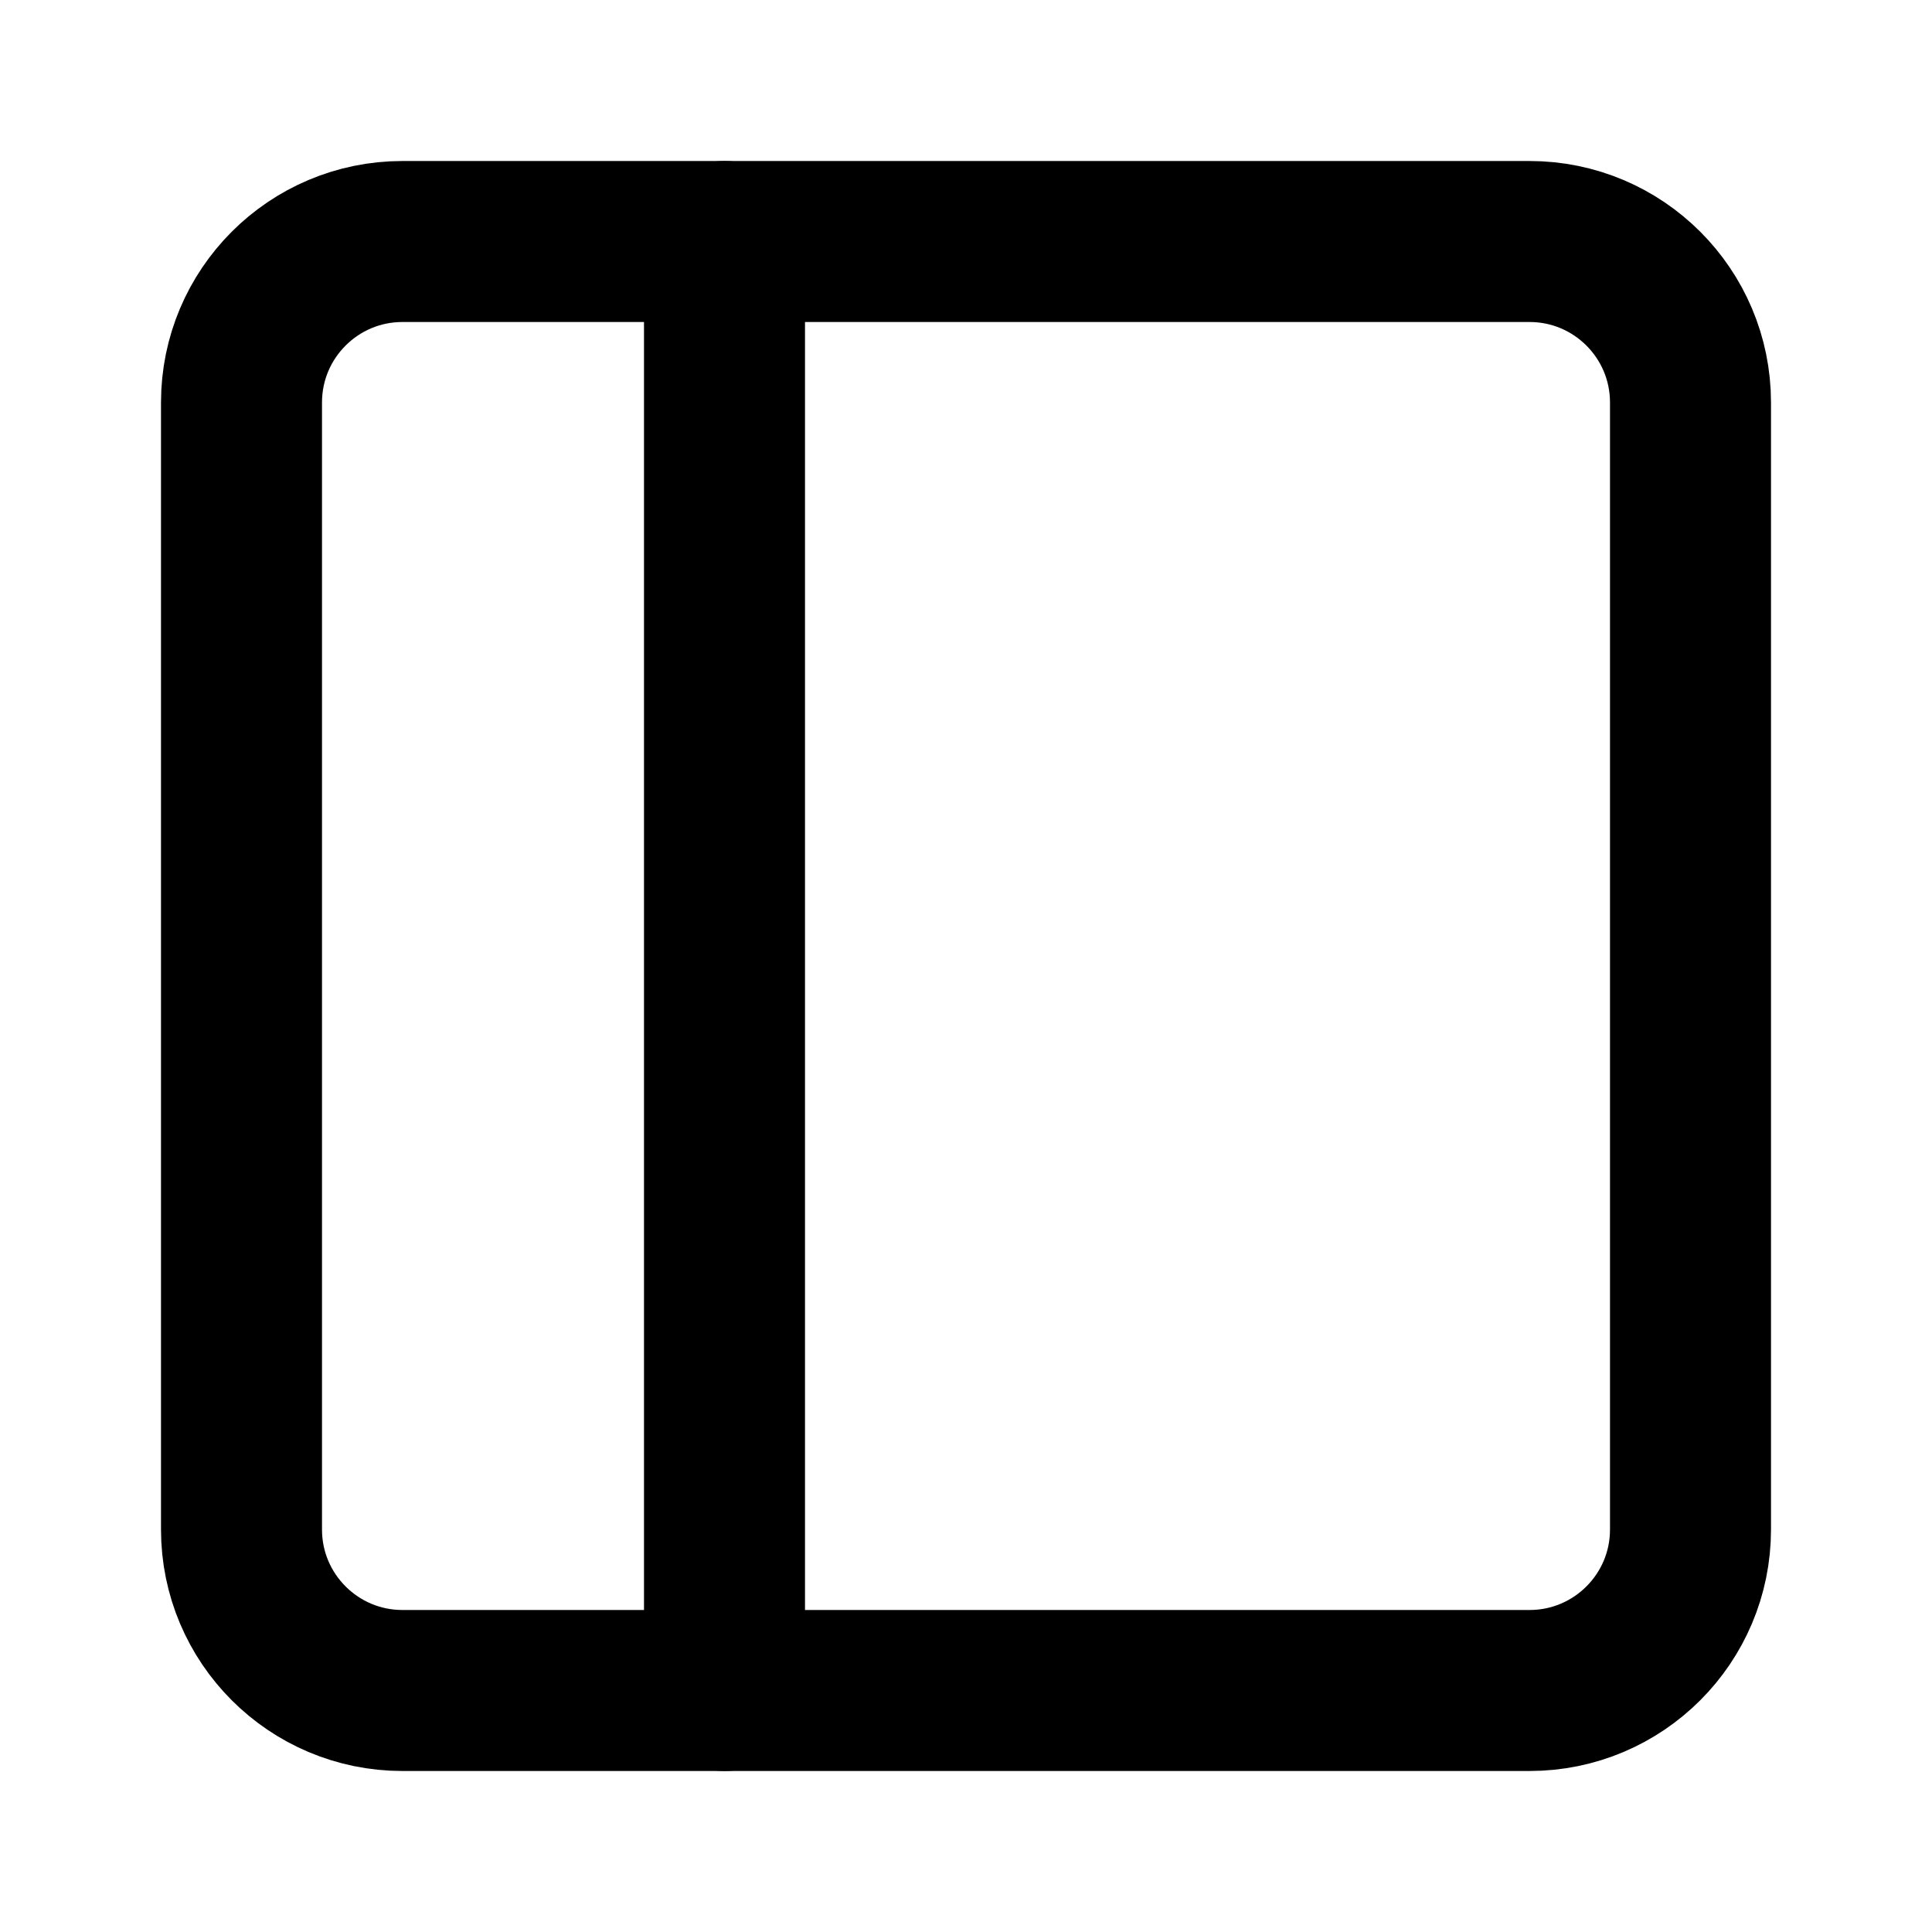
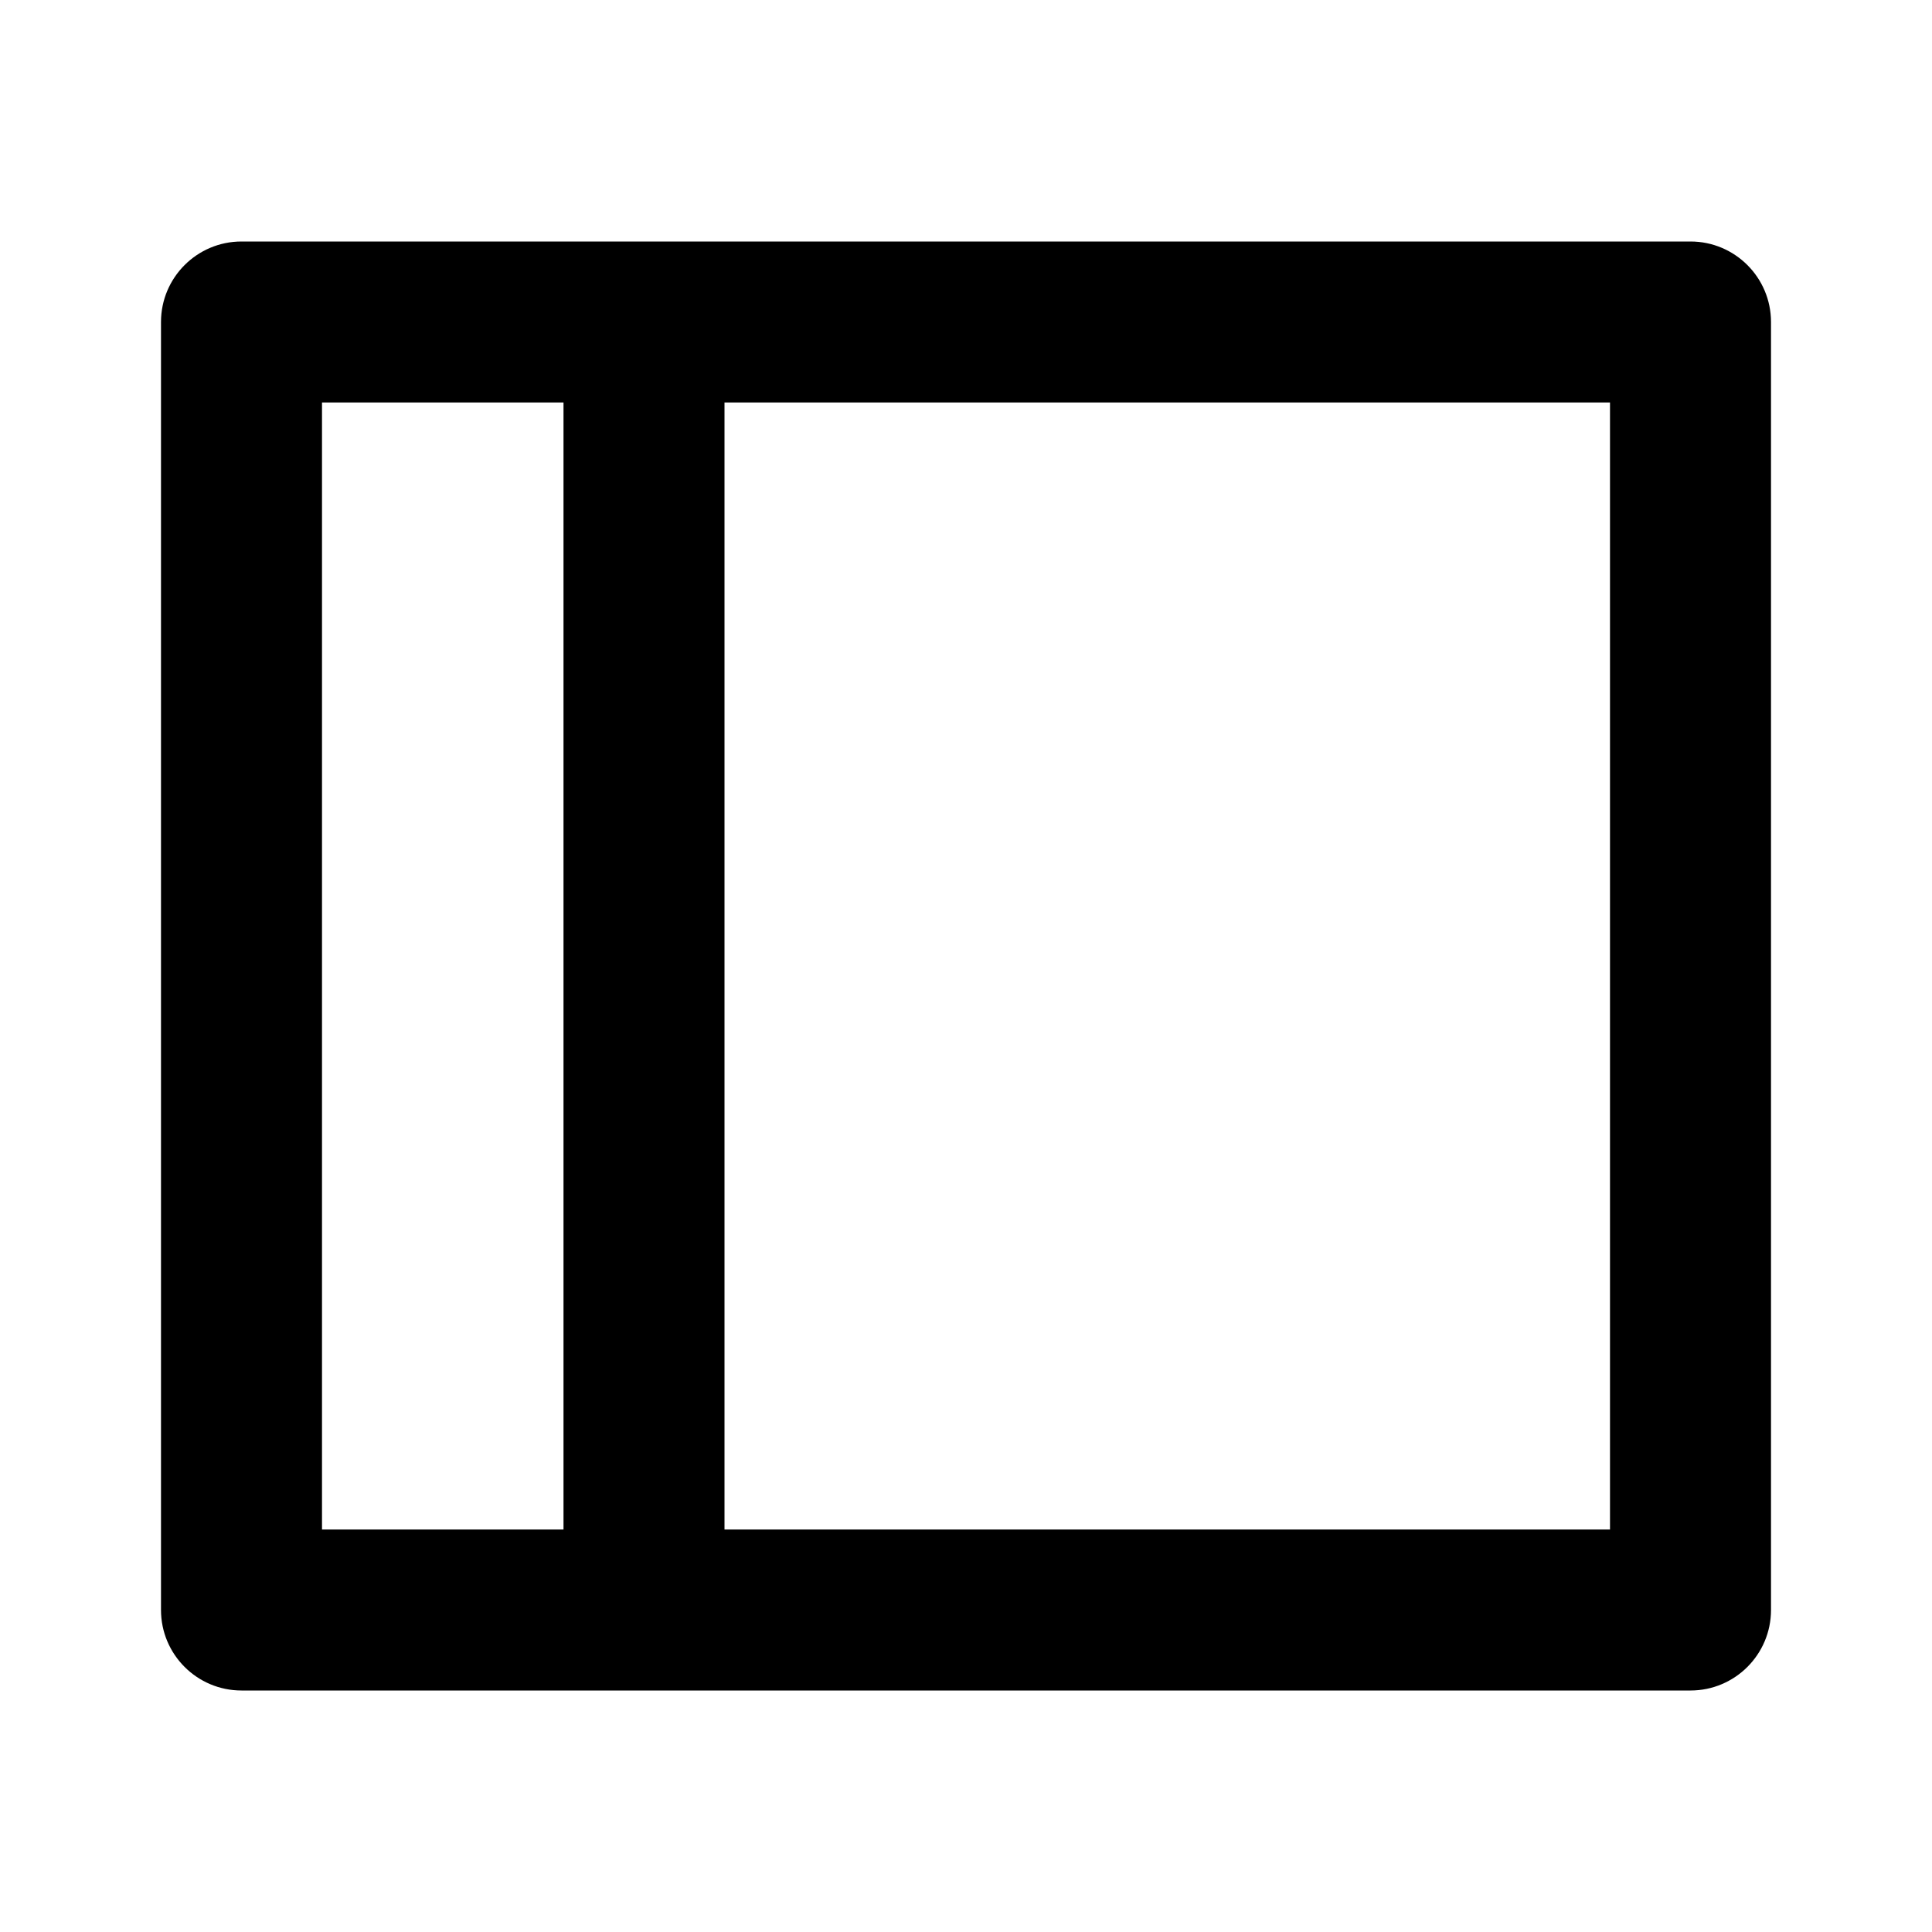
- <svg xmlns="http://www.w3.org/2000/svg" class="lucide lucide-panel-left" width="24" height="24" viewBox="0 0 24 24" fill="none" stroke="currentColor" stroke-width="2" stroke-linecap="round" stroke-linejoin="round">
-   <rect width="18" height="18" x="3" y="3" rx="2" />
-   <path d="M9 3v18" />
+ <svg xmlns="http://www.w3.org/2000/svg" width="24" height="24" viewBox="0 0 24 24" fill="currentColor">
+   <path d="M21 3C21.552 3 22 3.448 22 4V20C22 20.552 21.552 21 21 21H3C2.448 21 2 20.552 2 20V4C2 3.448 2.448 3 3 3H21ZM7 5H4V19H7V5ZM20 5H9V19H20V5Z" />
</svg>
